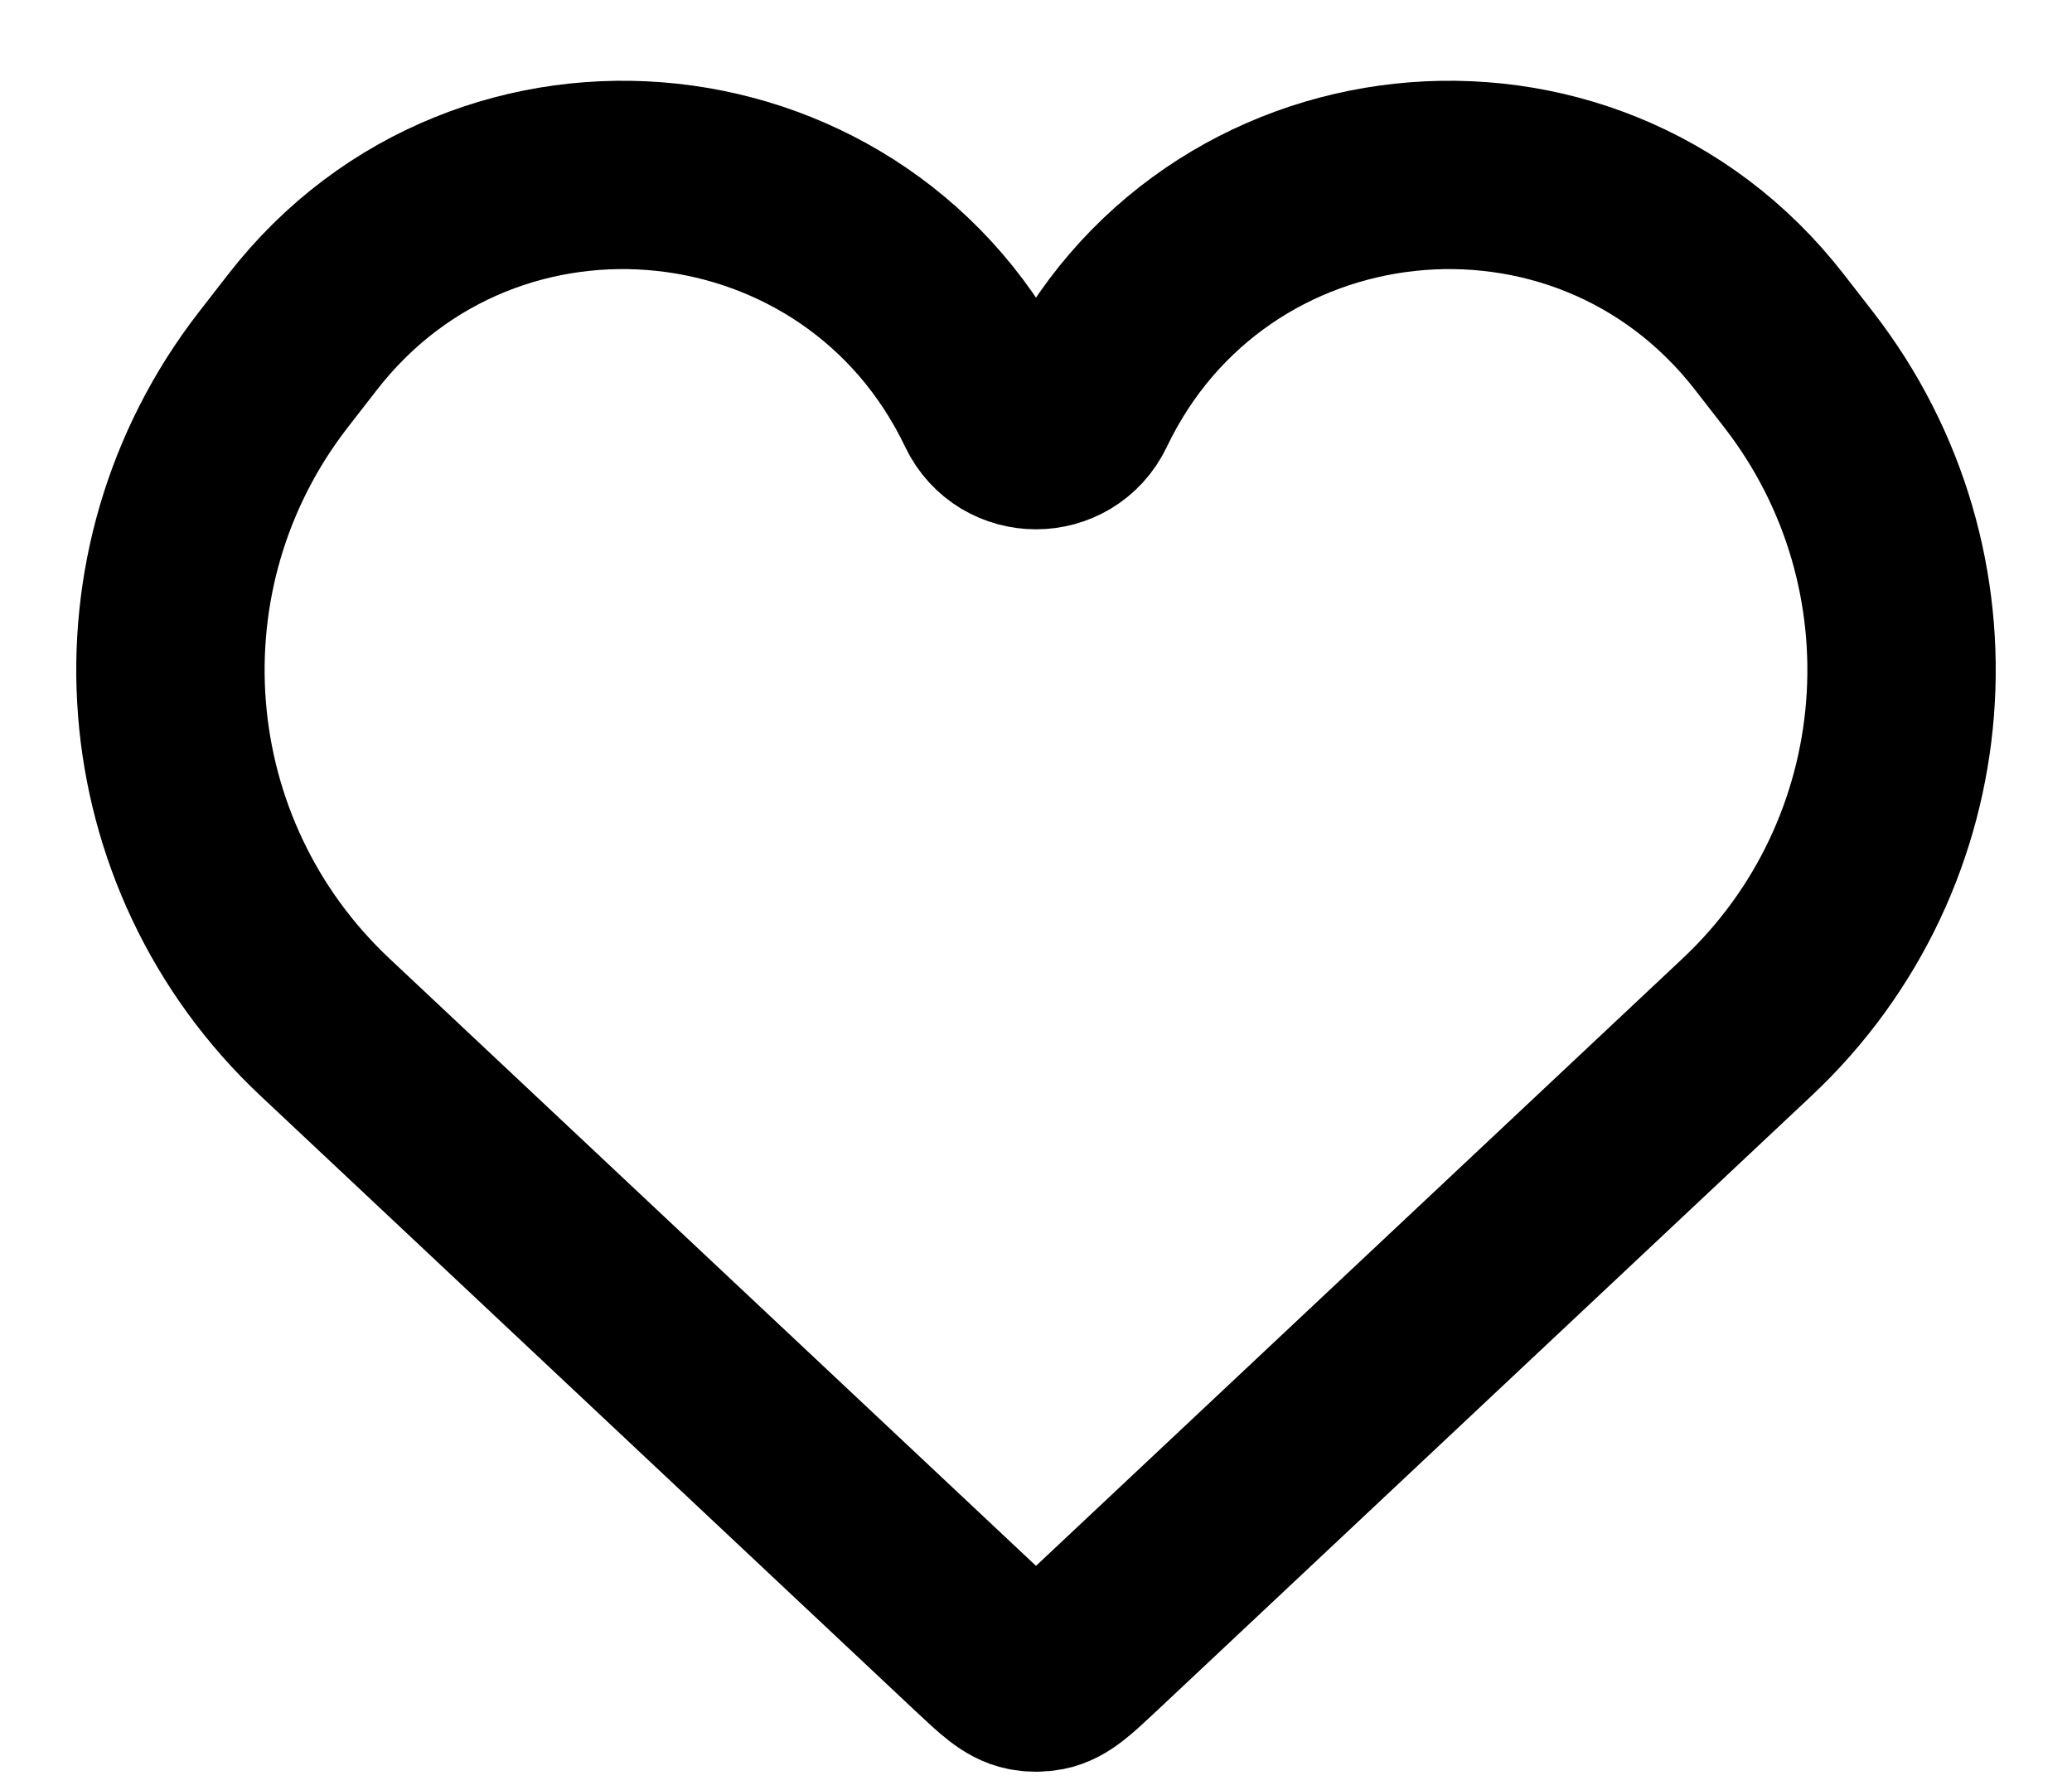
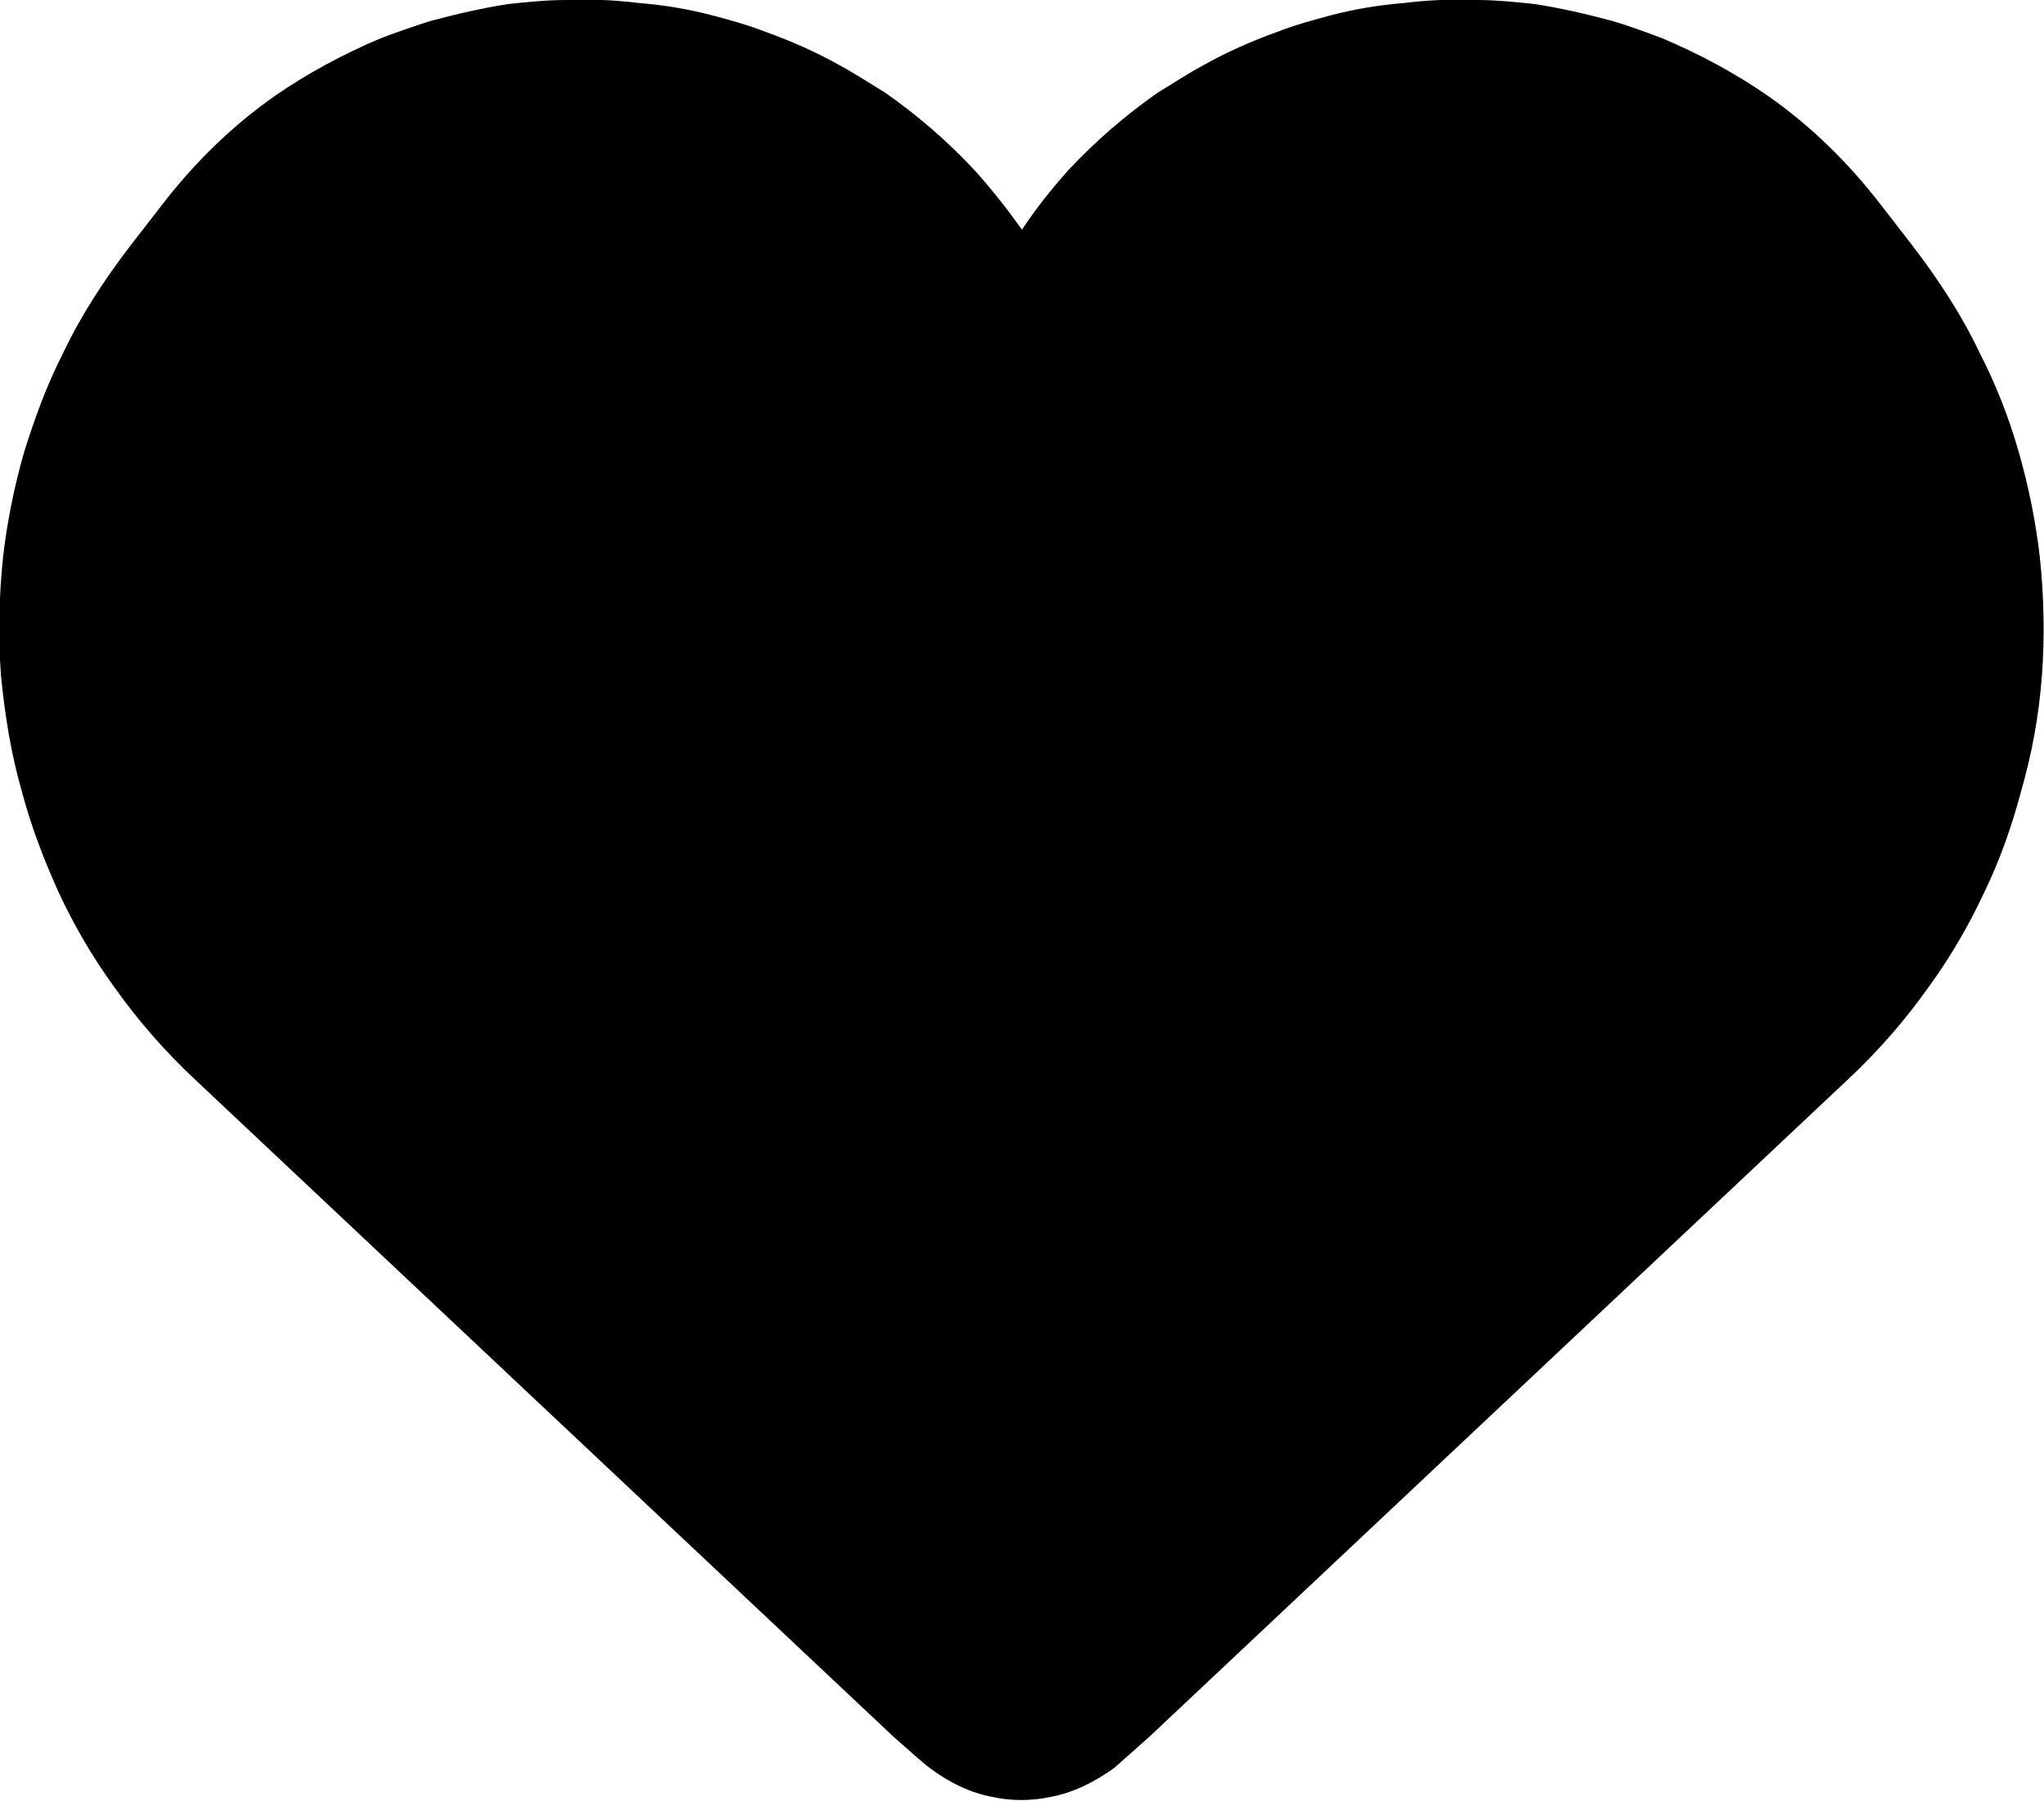
- <svg xmlns="http://www.w3.org/2000/svg" viewBox="0 0 22 19" fill="none">
-   <path d="M3.451 10.908L10.403 17.439C10.643 17.664 10.762 17.777 10.904 17.805C10.967 17.817 11.033 17.817 11.096 17.805C11.238 17.777 11.357 17.664 11.597 17.439L18.549 10.908C20.506 9.071 20.743 6.047 19.098 3.926L18.788 3.527C16.82 0.991 12.87 1.416 11.487 4.314C11.291 4.723 10.709 4.723 10.513 4.314C9.13 1.416 5.18 0.991 3.212 3.527L2.902 3.926C1.257 6.047 1.494 9.071 3.451 10.908Z" stroke="currentColor" stroke-width="2" />
+ <svg viewBox="0 0 20.381 17.957" fill="currentColor">
+   <path d="M1.95 10.77L8.9 17.31C9.07 17.46 9.19 17.57 9.27 17.63C9.47 17.78 9.68 17.88 9.9 17.92C9.99 17.94 10.09 17.95 10.18 17.95C10.28 17.95 10.38 17.94 10.47 17.92C10.69 17.88 10.9 17.78 11.11 17.63C11.18 17.57 11.3 17.46 11.47 17.31L18.42 10.77C18.73 10.48 19 10.17 19.24 9.83C19.45 9.54 19.63 9.23 19.78 8.91C19.94 8.58 20.06 8.24 20.15 7.9C20.26 7.52 20.33 7.14 20.36 6.74C20.39 6.34 20.38 5.95 20.34 5.56C20.3 5.21 20.23 4.86 20.13 4.51C20.03 4.16 19.9 3.83 19.74 3.52C19.56 3.14 19.33 2.79 19.07 2.45L18.76 2.05C18.43 1.62 18.05 1.25 17.62 0.95C17.3 0.73 16.95 0.54 16.57 0.38C16.41 0.32 16.25 0.26 16.08 0.21C15.82 0.14 15.56 0.08 15.3 0.04C15.11 0.02 14.92 0 14.72 0C14.48 -0.01 14.24 0 14 0.03C13.75 0.05 13.51 0.09 13.28 0.15C13.09 0.2 12.91 0.25 12.73 0.32C12.48 0.41 12.23 0.52 12 0.65C11.85 0.73 11.7 0.83 11.55 0.92C11.22 1.15 10.92 1.41 10.65 1.7C10.48 1.89 10.33 2.08 10.19 2.29C10.04 2.08 9.89 1.89 9.72 1.7C9.45 1.41 9.15 1.15 8.82 0.92C8.67 0.83 8.52 0.73 8.37 0.65C8.14 0.52 7.89 0.41 7.64 0.32C7.46 0.25 7.28 0.2 7.09 0.15C6.86 0.09 6.62 0.05 6.37 0.03C6.13 0 5.89 -0.01 5.65 0C5.45 0 5.26 0.02 5.07 0.04C4.81 0.08 4.55 0.14 4.29 0.21C4.13 0.26 3.96 0.32 3.8 0.38C3.42 0.54 3.07 0.73 2.75 0.95C2.32 1.25 1.94 1.62 1.61 2.05L1.3 2.45C1.04 2.79 0.81 3.14 0.63 3.52C0.47 3.83 0.35 4.16 0.24 4.51C0.14 4.86 0.07 5.21 0.03 5.56C-0.01 5.95 -0.02 6.34 0.01 6.74C0.05 7.14 0.11 7.52 0.22 7.9C0.31 8.24 0.44 8.58 0.59 8.91C0.74 9.23 0.92 9.54 1.13 9.83C1.37 10.17 1.64 10.48 1.95 10.77Z" />
</svg>
